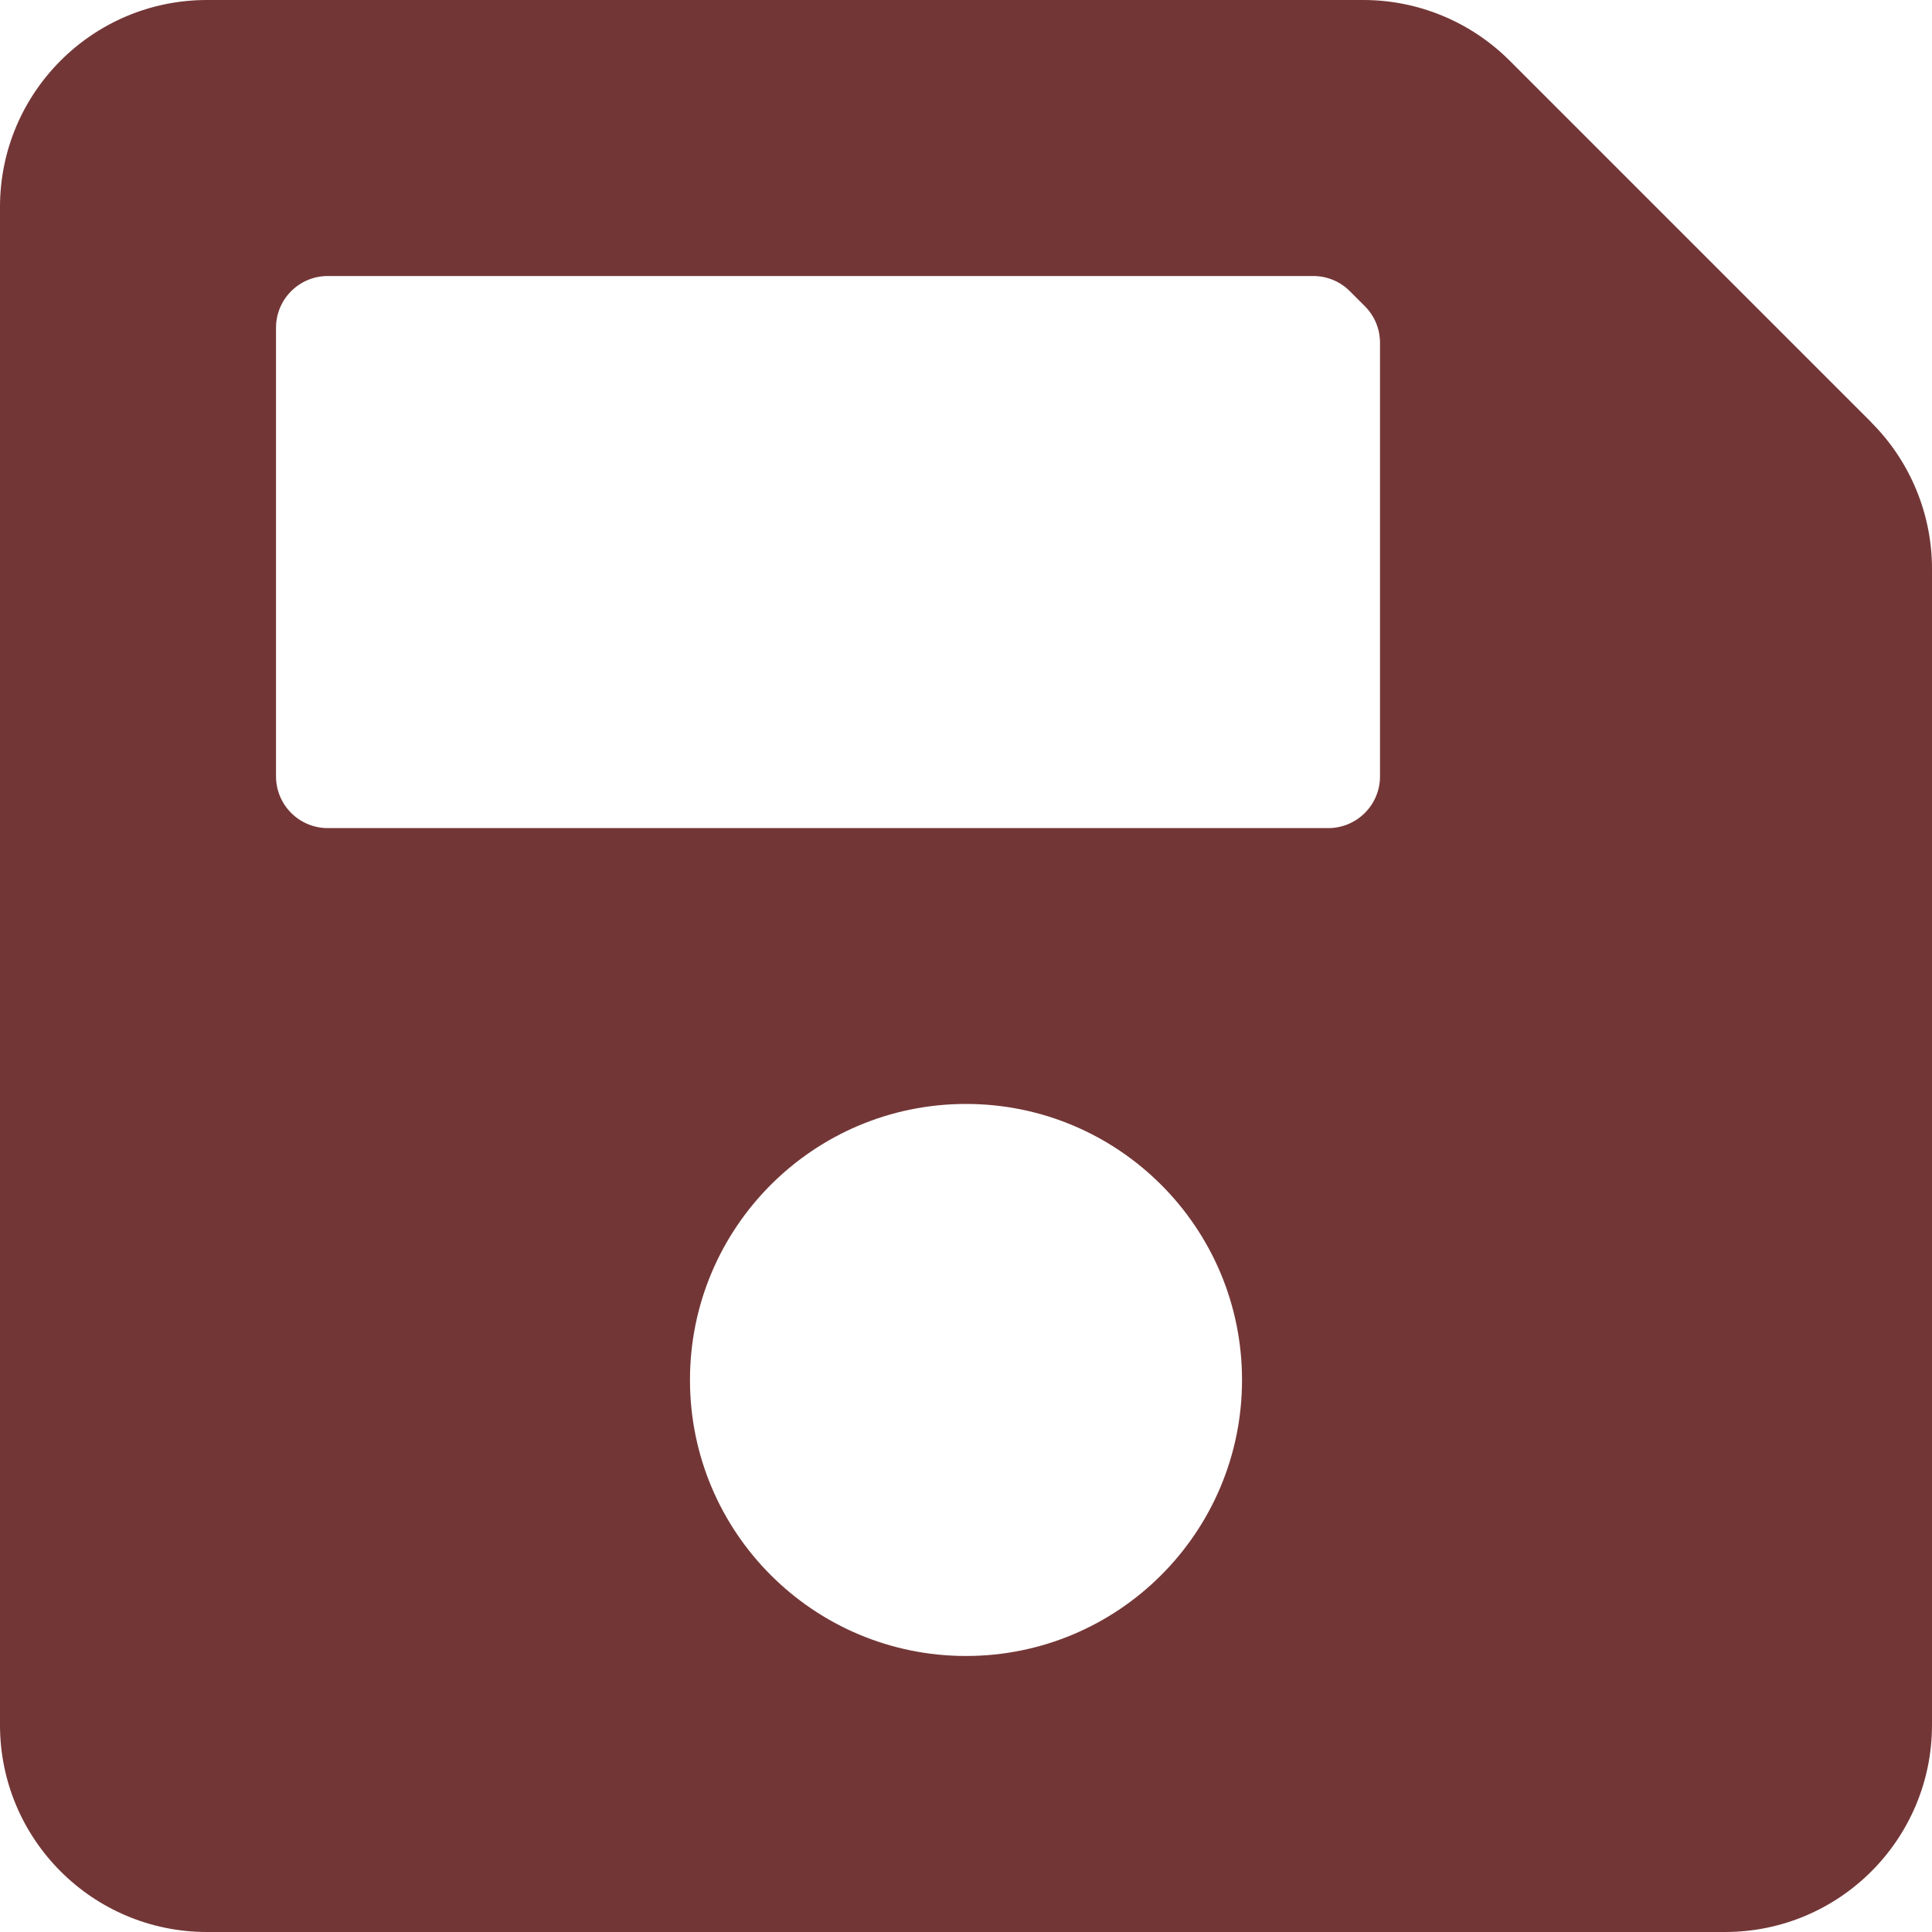
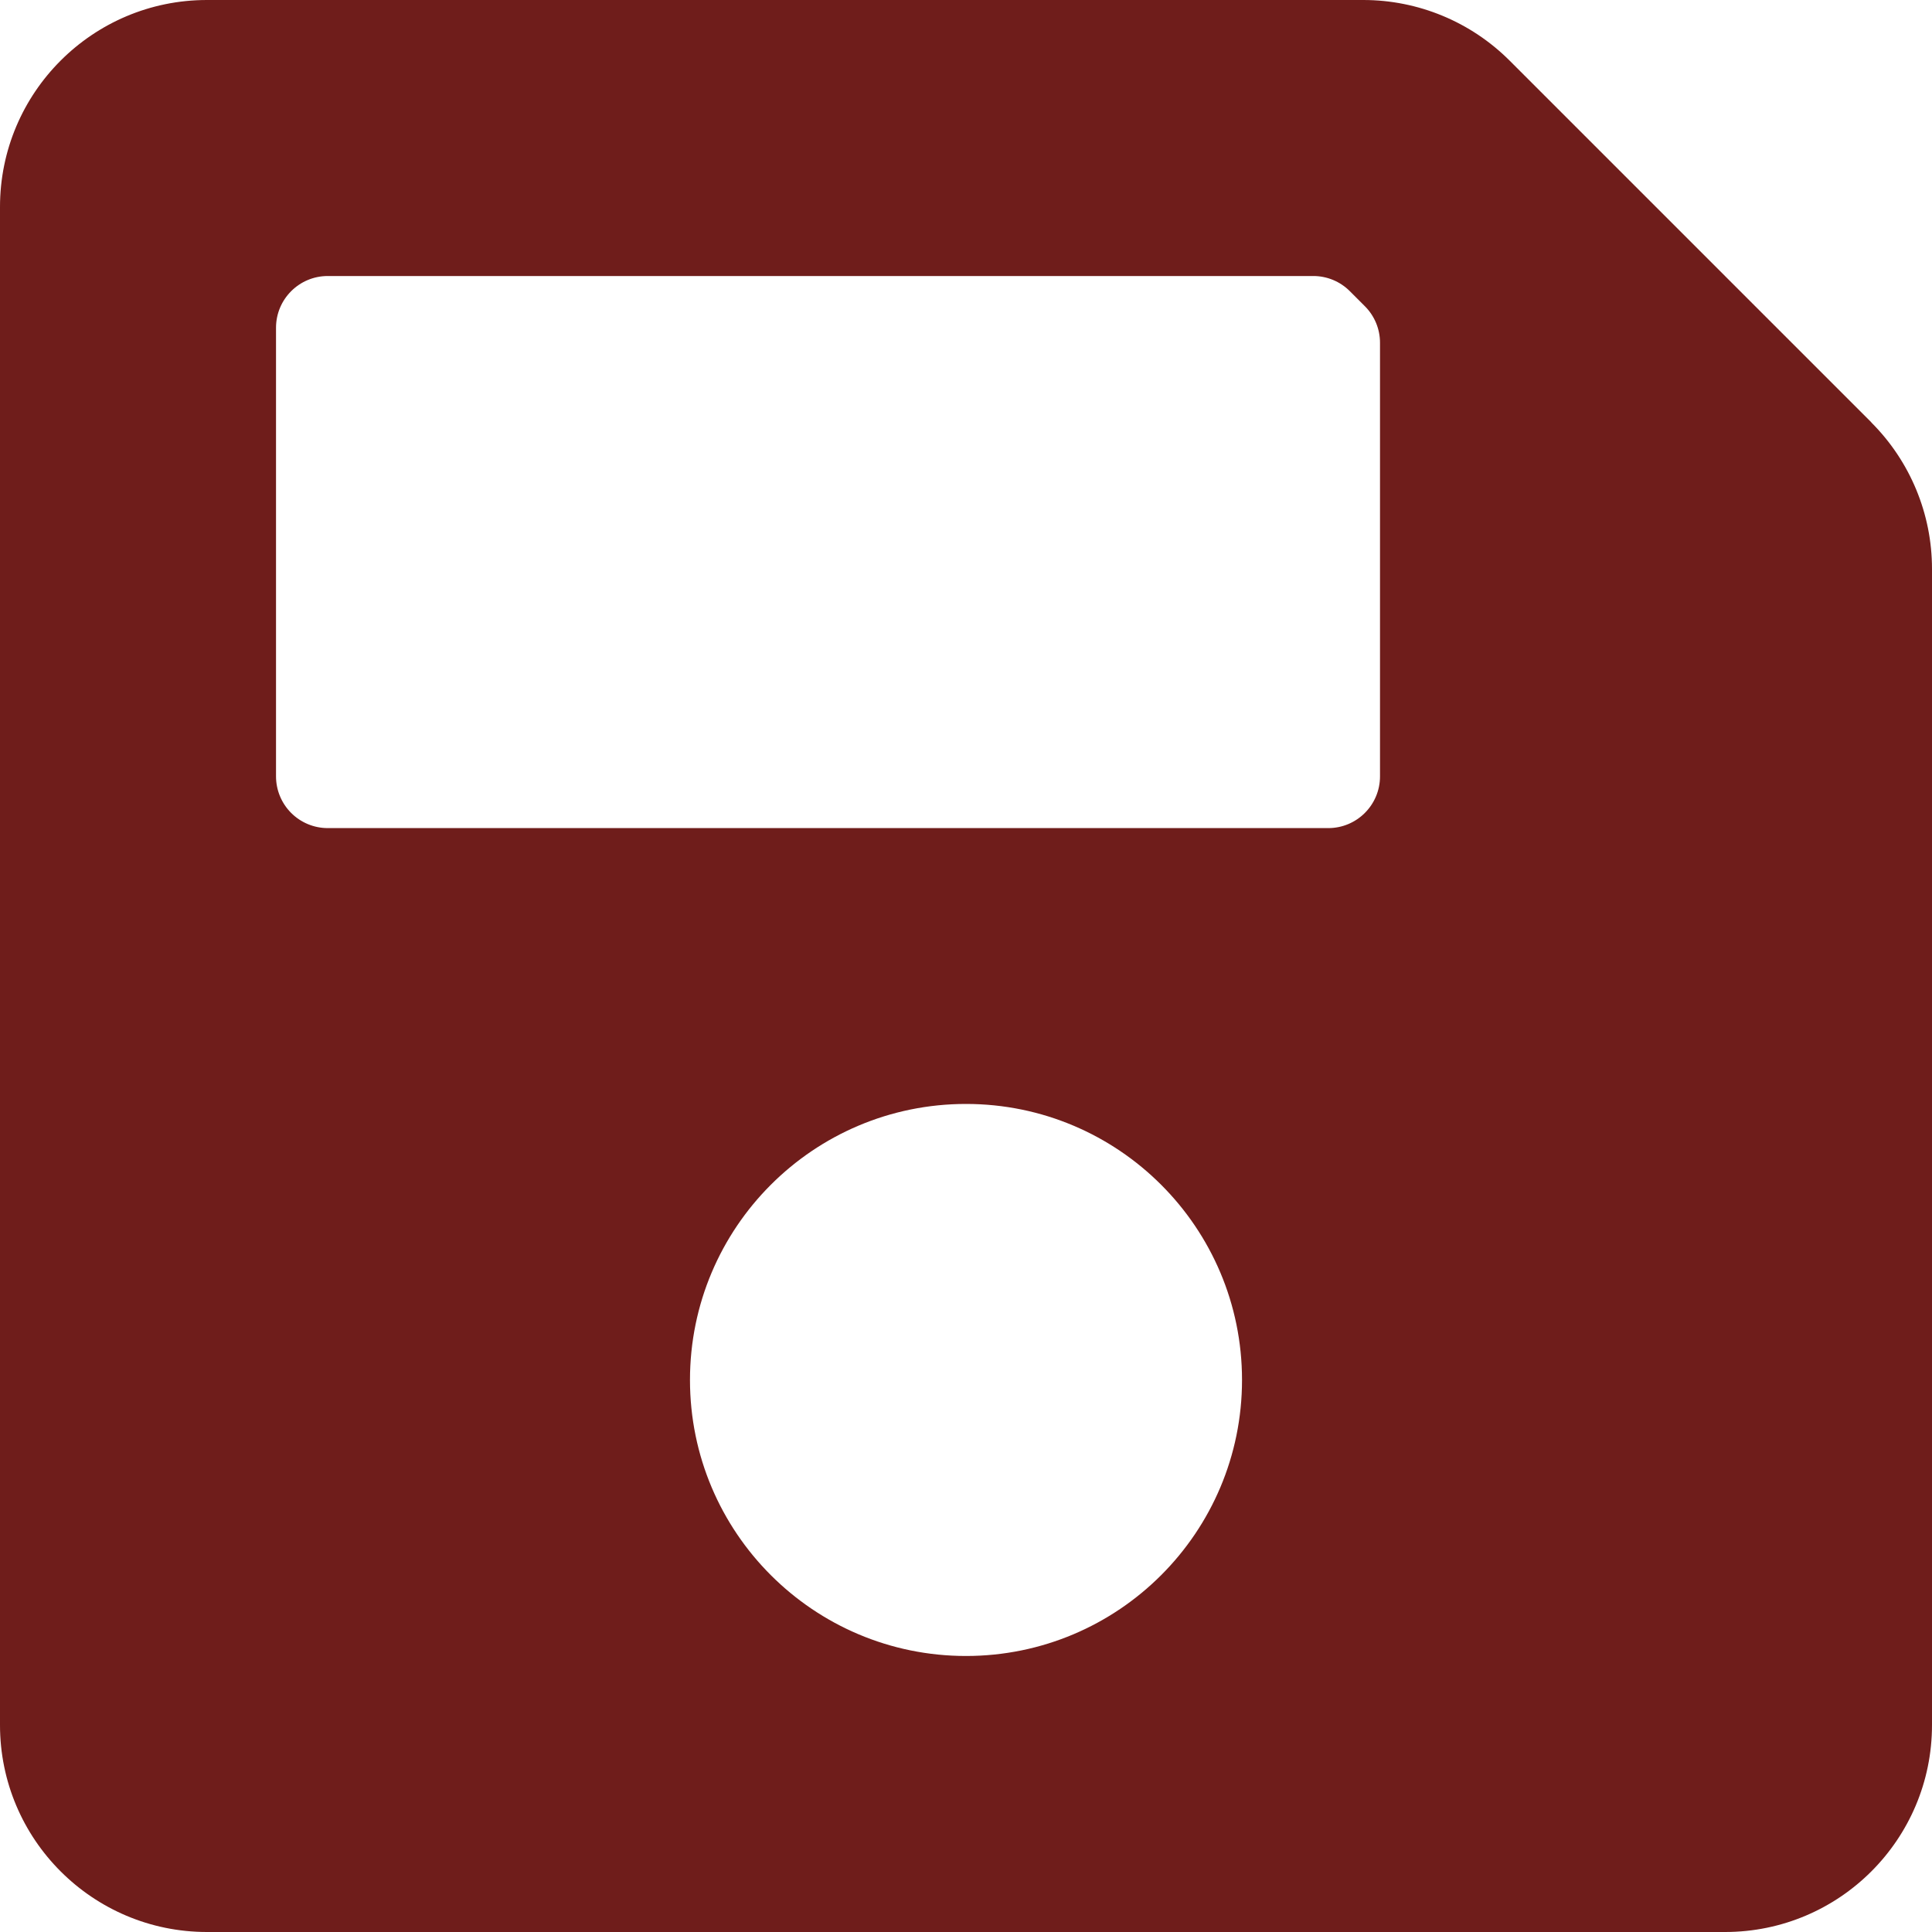
<svg xmlns="http://www.w3.org/2000/svg" width="45" height="45" viewBox="0 0 45 45">
-   <path id="Icon_awesome-save" data-name="Icon awesome-save" d="M43.588,12.088,35.162,3.662A4.821,4.821,0,0,0,31.753,2.25H4.821A4.821,4.821,0,0,0,0,7.071V42.429A4.821,4.821,0,0,0,4.821,47.25H40.179A4.821,4.821,0,0,0,45,42.429V15.5a4.821,4.821,0,0,0-1.412-3.409ZM22.5,40.821a6.429,6.429,0,1,1,6.429-6.429A6.429,6.429,0,0,1,22.5,40.821Zm9.643-30.588v10.1a1.205,1.205,0,0,1-1.205,1.205H7.634A1.205,1.205,0,0,1,6.429,20.33V9.884A1.205,1.205,0,0,1,7.634,8.679H30.588a1.2,1.2,0,0,1,.852.353l.35.35a1.2,1.2,0,0,1,.353.852Z" transform="translate(0 -2.25)" fill="#733636" />
+   <path id="Icon_awesome-save" data-name="Icon awesome-save" d="M43.588,12.088,35.162,3.662A4.821,4.821,0,0,0,31.753,2.25H4.821A4.821,4.821,0,0,0,0,7.071V42.429A4.821,4.821,0,0,0,4.821,47.25H40.179A4.821,4.821,0,0,0,45,42.429V15.5a4.821,4.821,0,0,0-1.412-3.409ZM22.5,40.821a6.429,6.429,0,1,1,6.429-6.429A6.429,6.429,0,0,1,22.5,40.821Zm9.643-30.588v10.1a1.205,1.205,0,0,1-1.205,1.205H7.634A1.205,1.205,0,0,1,6.429,20.33V9.884A1.205,1.205,0,0,1,7.634,8.679H30.588a1.2,1.2,0,0,1,.852.353l.35.35a1.2,1.2,0,0,1,.353.852Z" transform="translate(0 -2.25)" fill="#6f1d1b" />
</svg>
